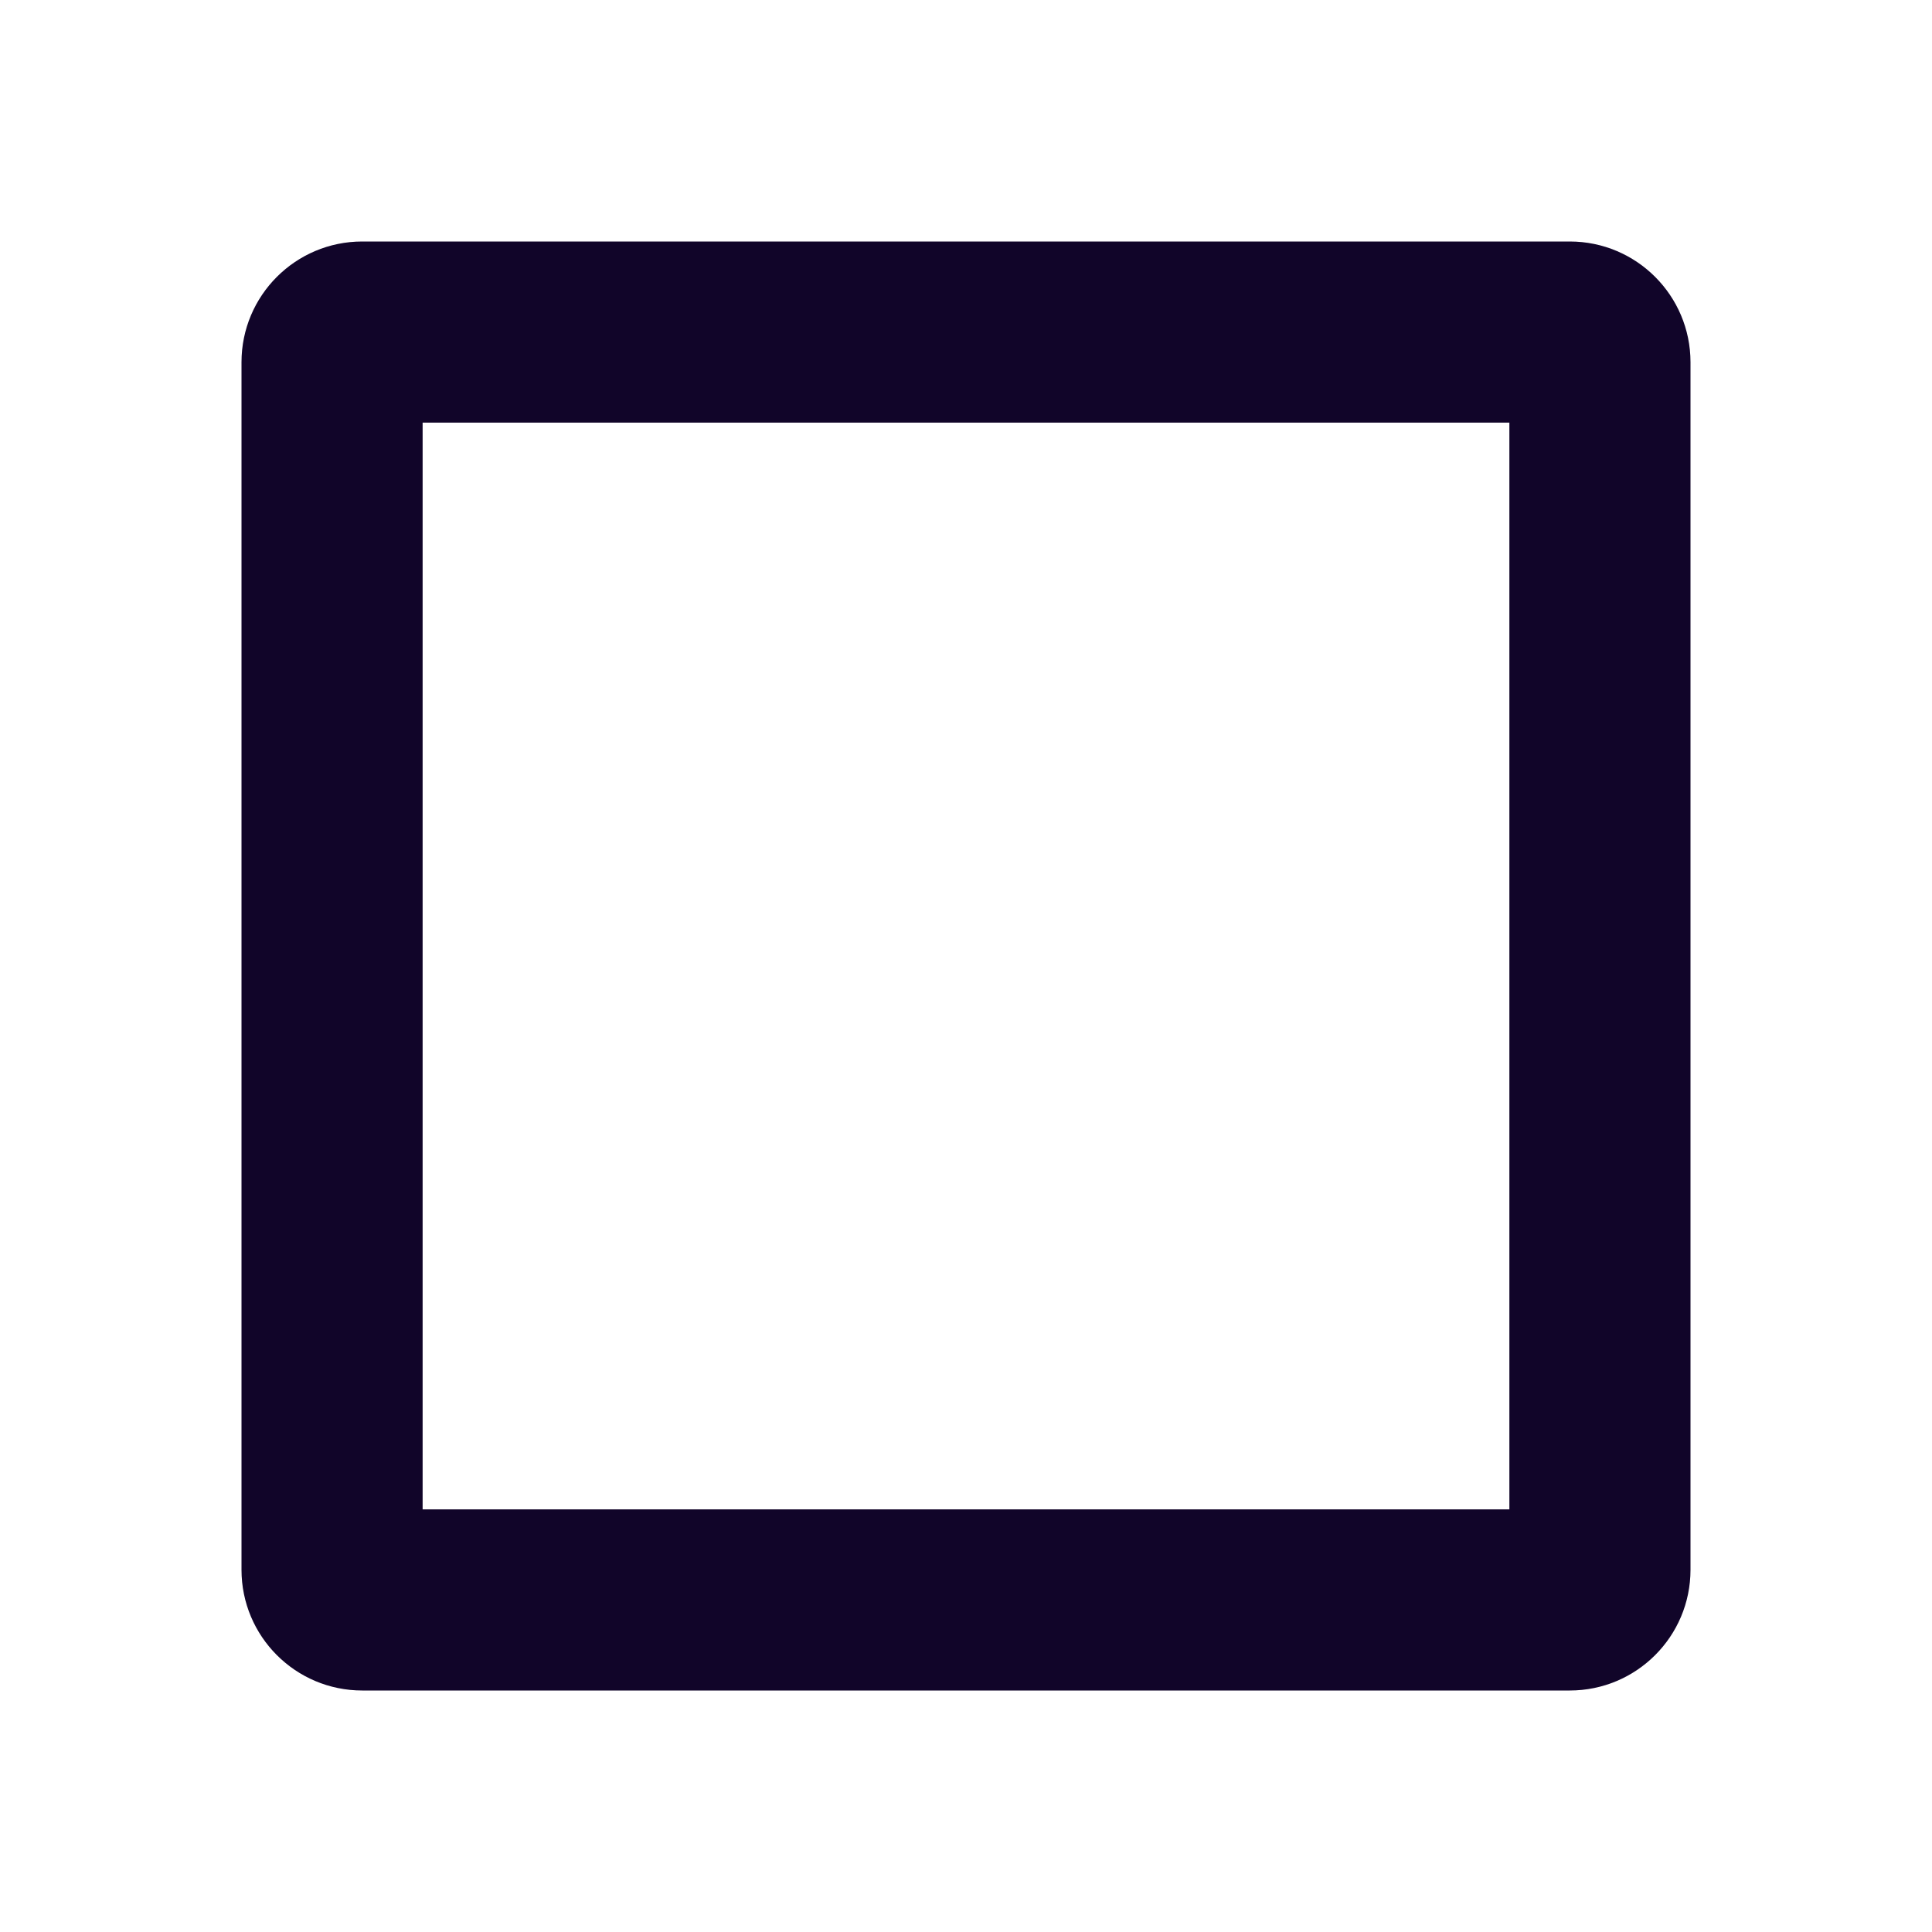
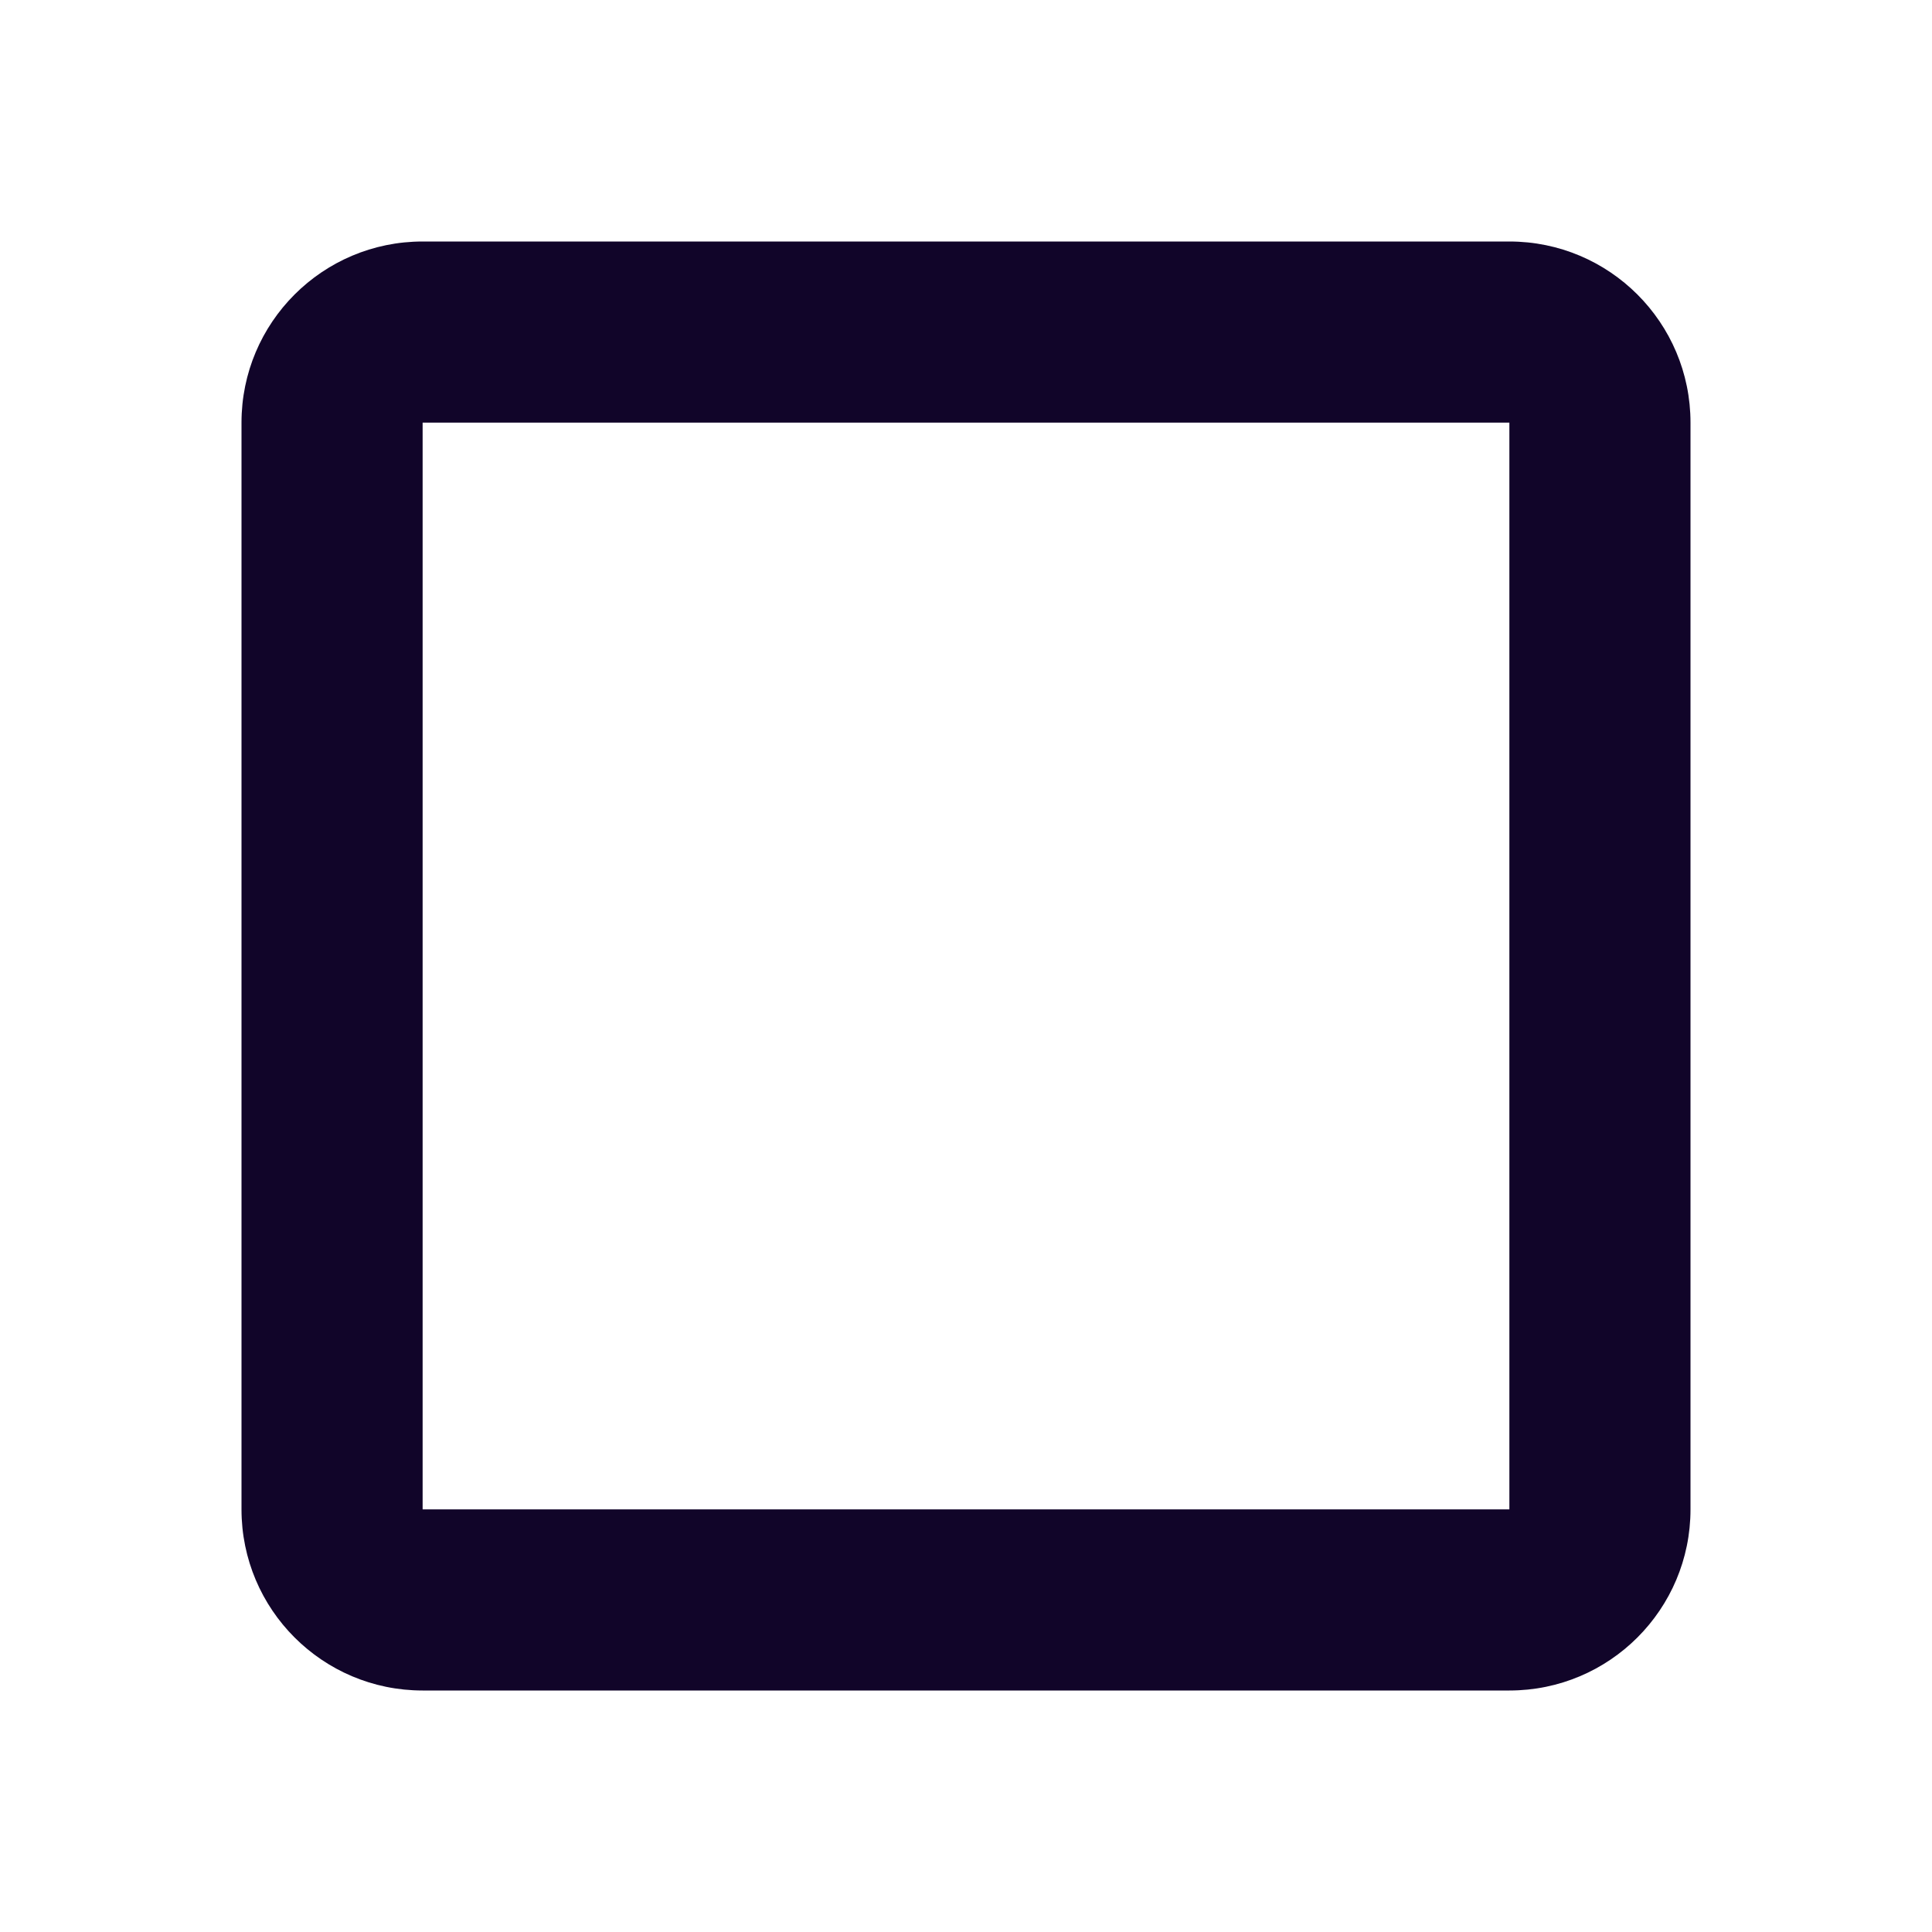
<svg xmlns="http://www.w3.org/2000/svg" width="16" height="16" fill="none">
-   <path fill="#110529" fill-rule="evenodd" d="M3.5 3.5v9h9v-9zM3 2a1 1 0 0 0-1 1v10a1 1 0 0 0 1 1h10a1 1 0 0 0 1-1V3a1 1 0 0 0-1-1z" clip-rule="evenodd" />
+   <path fill="#110529" fill-rule="evenodd" d="M12.5 3.5h-9v9h9zM3.5 2A1.5 1.5 0 0 0 2 3.5v9A1.5 1.5 0 0 0 3.5 14h9a1.5 1.5 0 0 0 1.5-1.5v-9A1.5 1.5 0 0 0 12.5 2z" clip-rule="evenodd" />
</svg>
